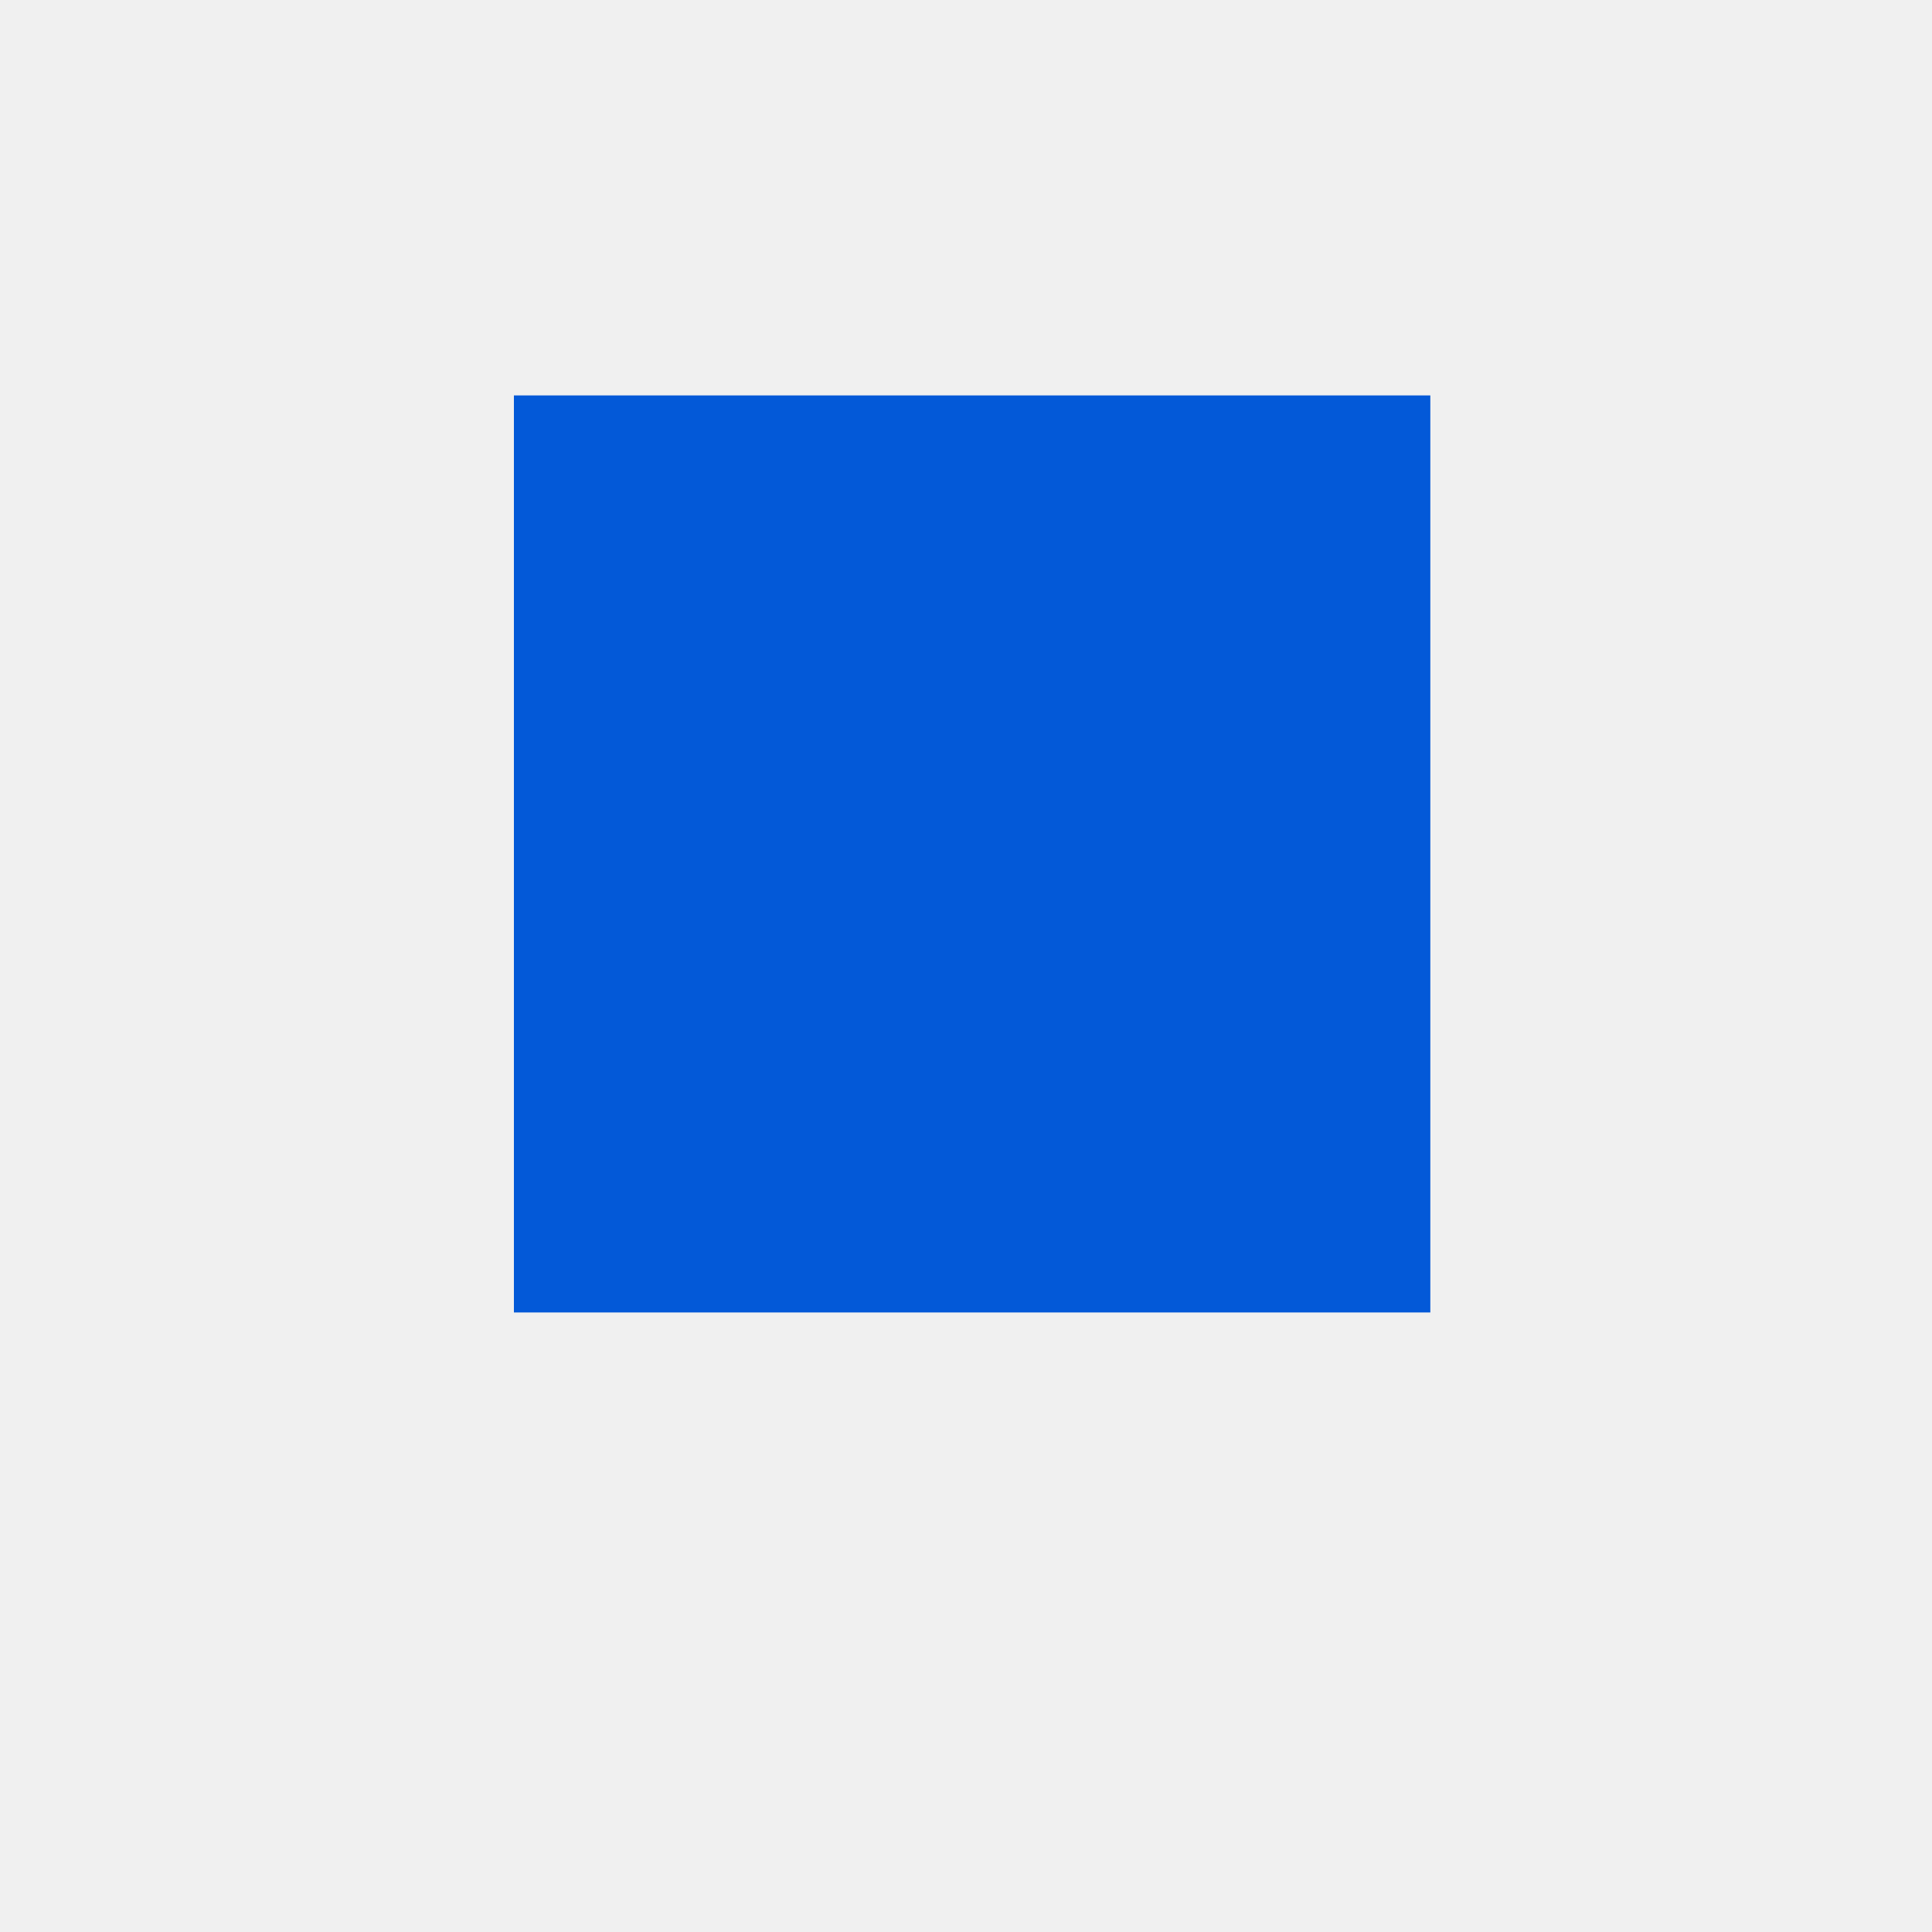
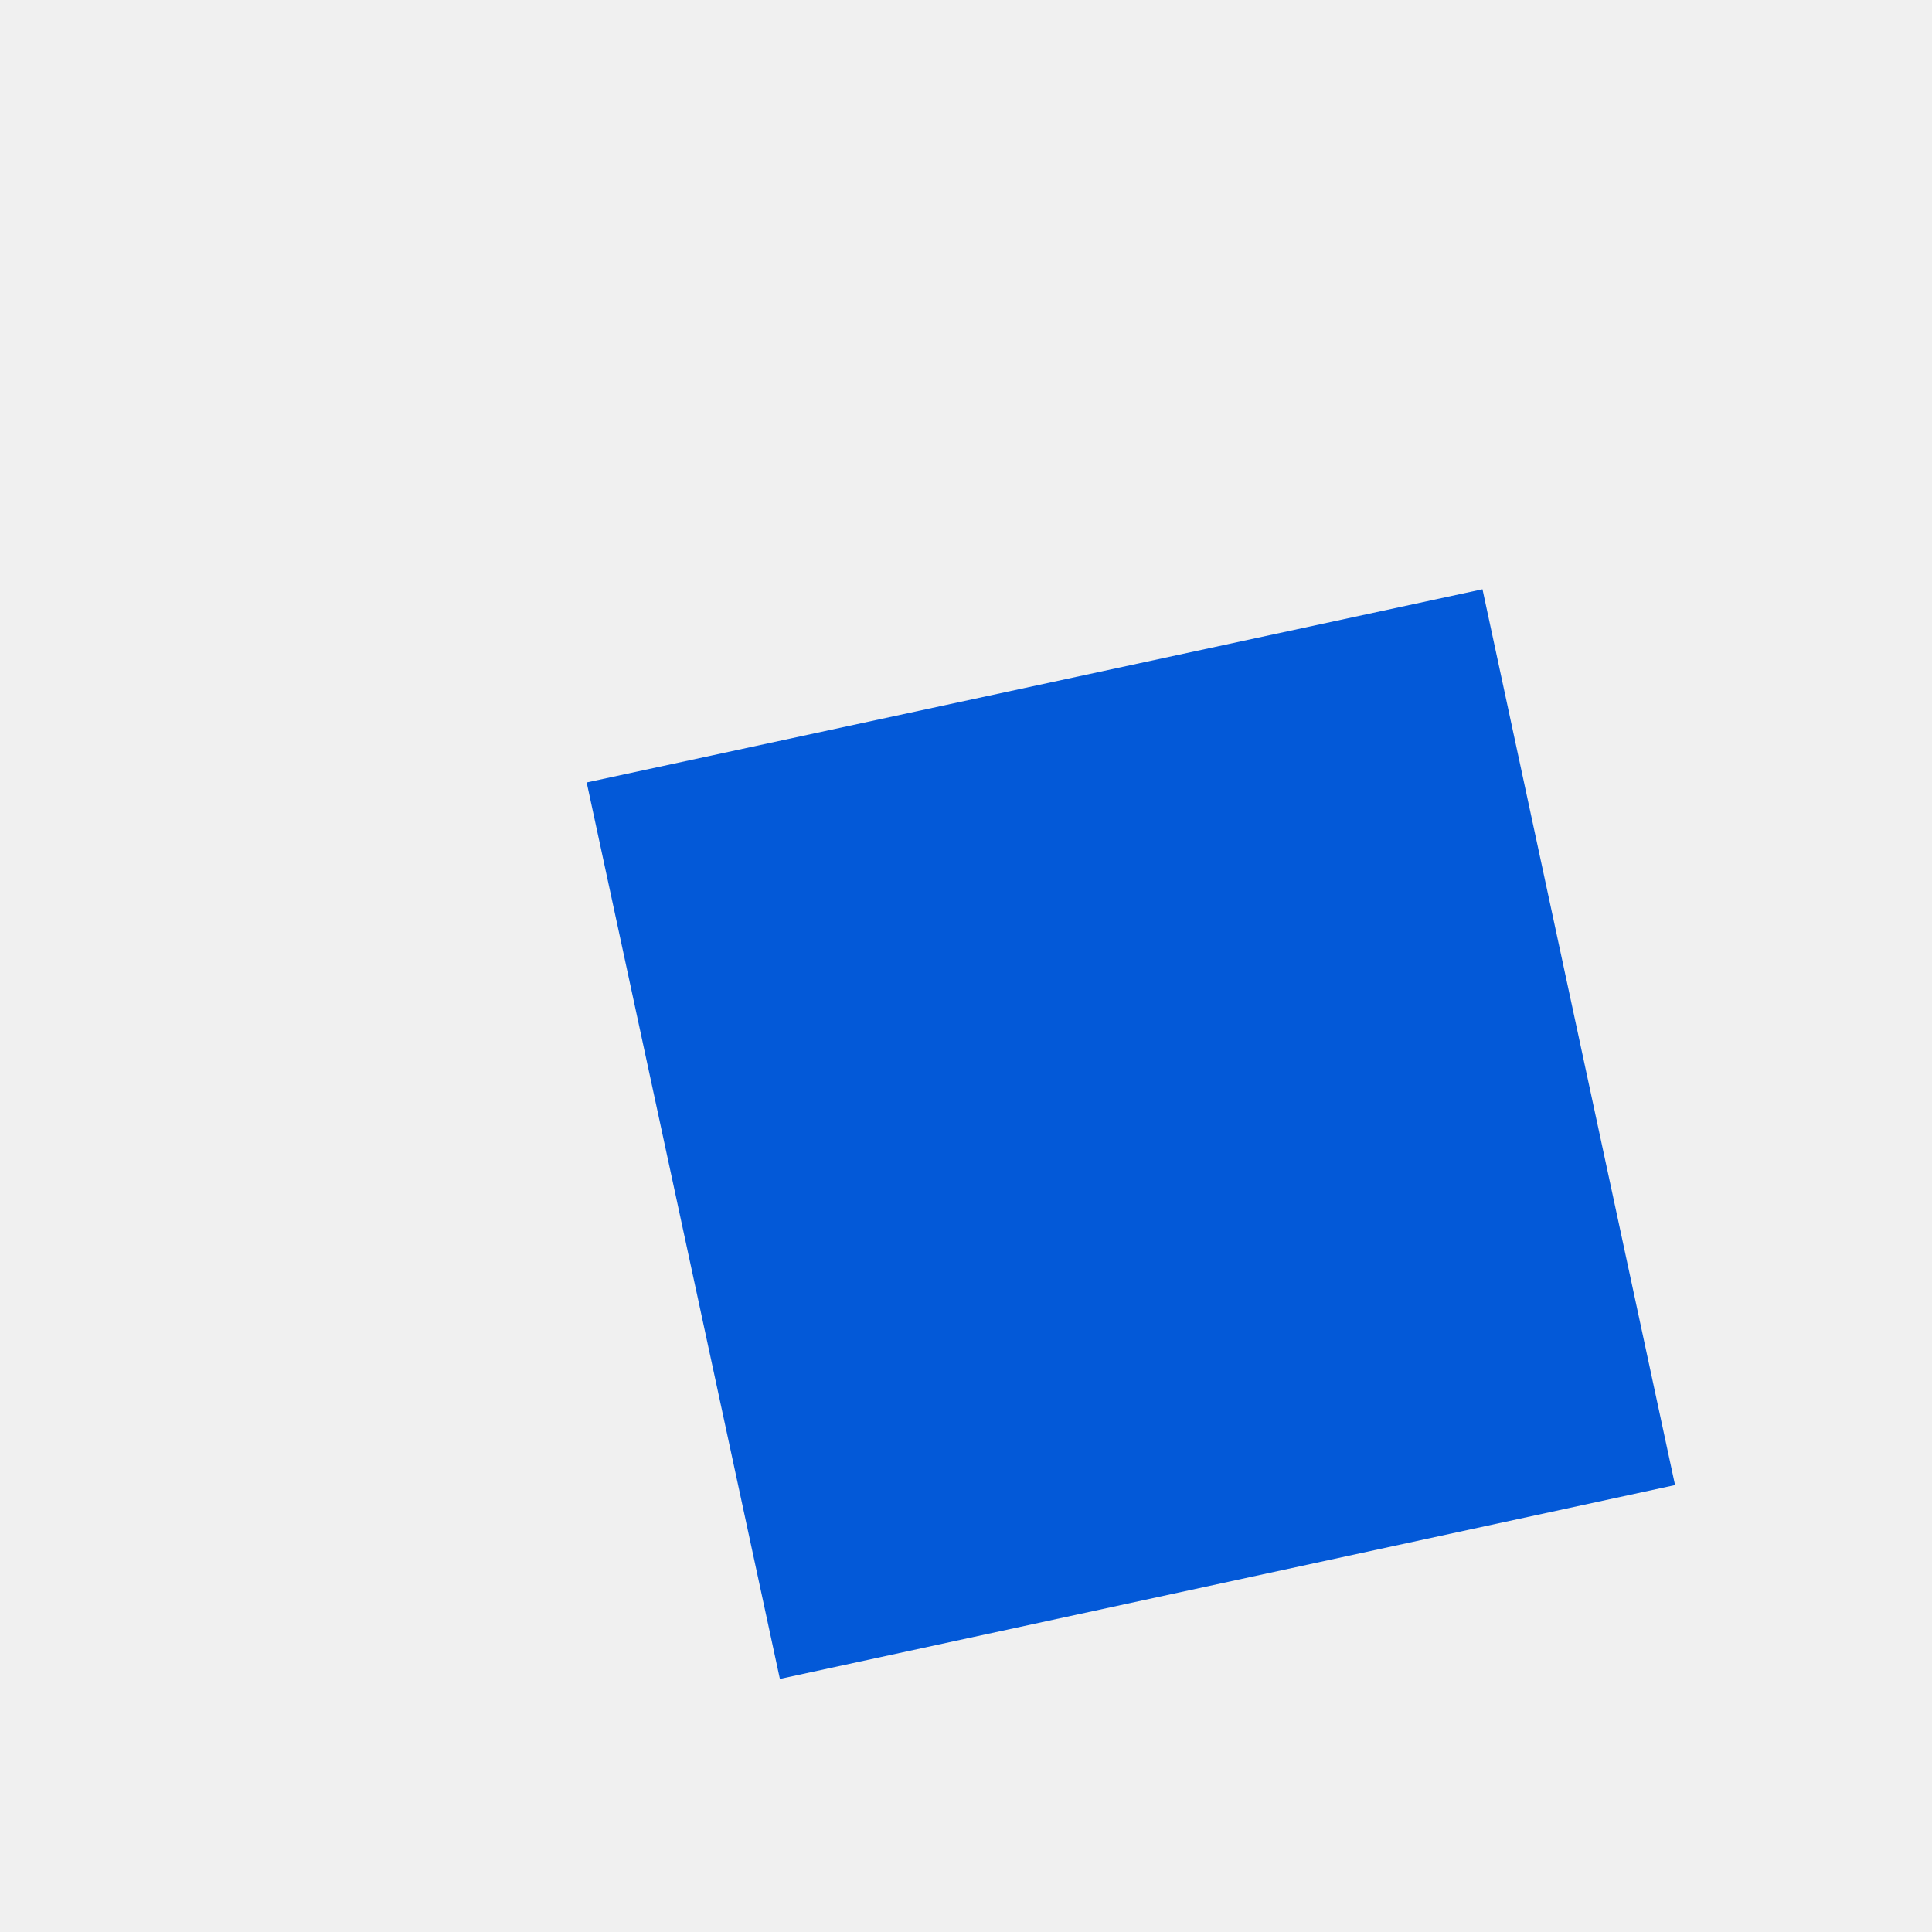
<svg xmlns="http://www.w3.org/2000/svg" version="1.1" width="3px" height="3px">
  <defs>
    <pattern id="BGPattern" patternUnits="userSpaceOnUse" alignment="0 0" imageRepeat="None" />
-     <mask fill="white" id="Clip1750">
-       <path d="M 2.221 2.038  L 2.221 0.614  L 0.798 0.614  L 0.798 2.038  L 2.221 2.038  Z " fill-rule="evenodd" />
+     <mask fill="white" id="Clip1673">
+       <path d="M 2.601 2.306  L 2.302 0.915  L 0.911 1.215  L 1.211 2.607  L 2.601 2.306  Z " fill-rule="evenodd" />
    </mask>
  </defs>
-   <g transform="matrix(1 0 0 1 -24 -26 )">
-     <path d="M 2.221 2.038  L 2.221 0.614  L 0.798 0.614  L 0.798 2.038  L 2.221 2.038  Z " fill-rule="nonzero" fill="rgba(3, 89, 216, 1)" stroke="none" transform="matrix(1 0 0 1 24 26 )" class="fill" />
-     <path d="M 2.221 2.038  L 2.221 0.614  L 0.798 0.614  L 0.798 2.038  L 2.221 2.038  Z " stroke-width="0" stroke-dasharray="0" stroke="rgba(255, 255, 255, 0)" fill="none" transform="matrix(1 0 0 1 24 26 )" class="stroke" mask="url(#Clip1750)" />
+   <g transform="matrix(1 0 0 1 -26 -26 )">
+     <path d="M 2.601 2.306  L 2.302 0.915  L 0.911 1.215  L 1.211 2.607  L 2.601 2.306  Z " fill-rule="nonzero" fill="rgba(3, 89, 216, 1)" stroke="none" transform="matrix(1 0 0 1 26 26 )" class="fill" />
+     <path d="M 2.601 2.306  L 2.302 0.915  L 0.911 1.215  L 1.211 2.607  L 2.601 2.306  Z " stroke-width="0" stroke-dasharray="0" stroke="rgba(255, 255, 255, 0)" fill="none" transform="matrix(1 0 0 1 26 26 )" class="stroke" mask="url(#Clip1673)" />
  </g>
</svg>
